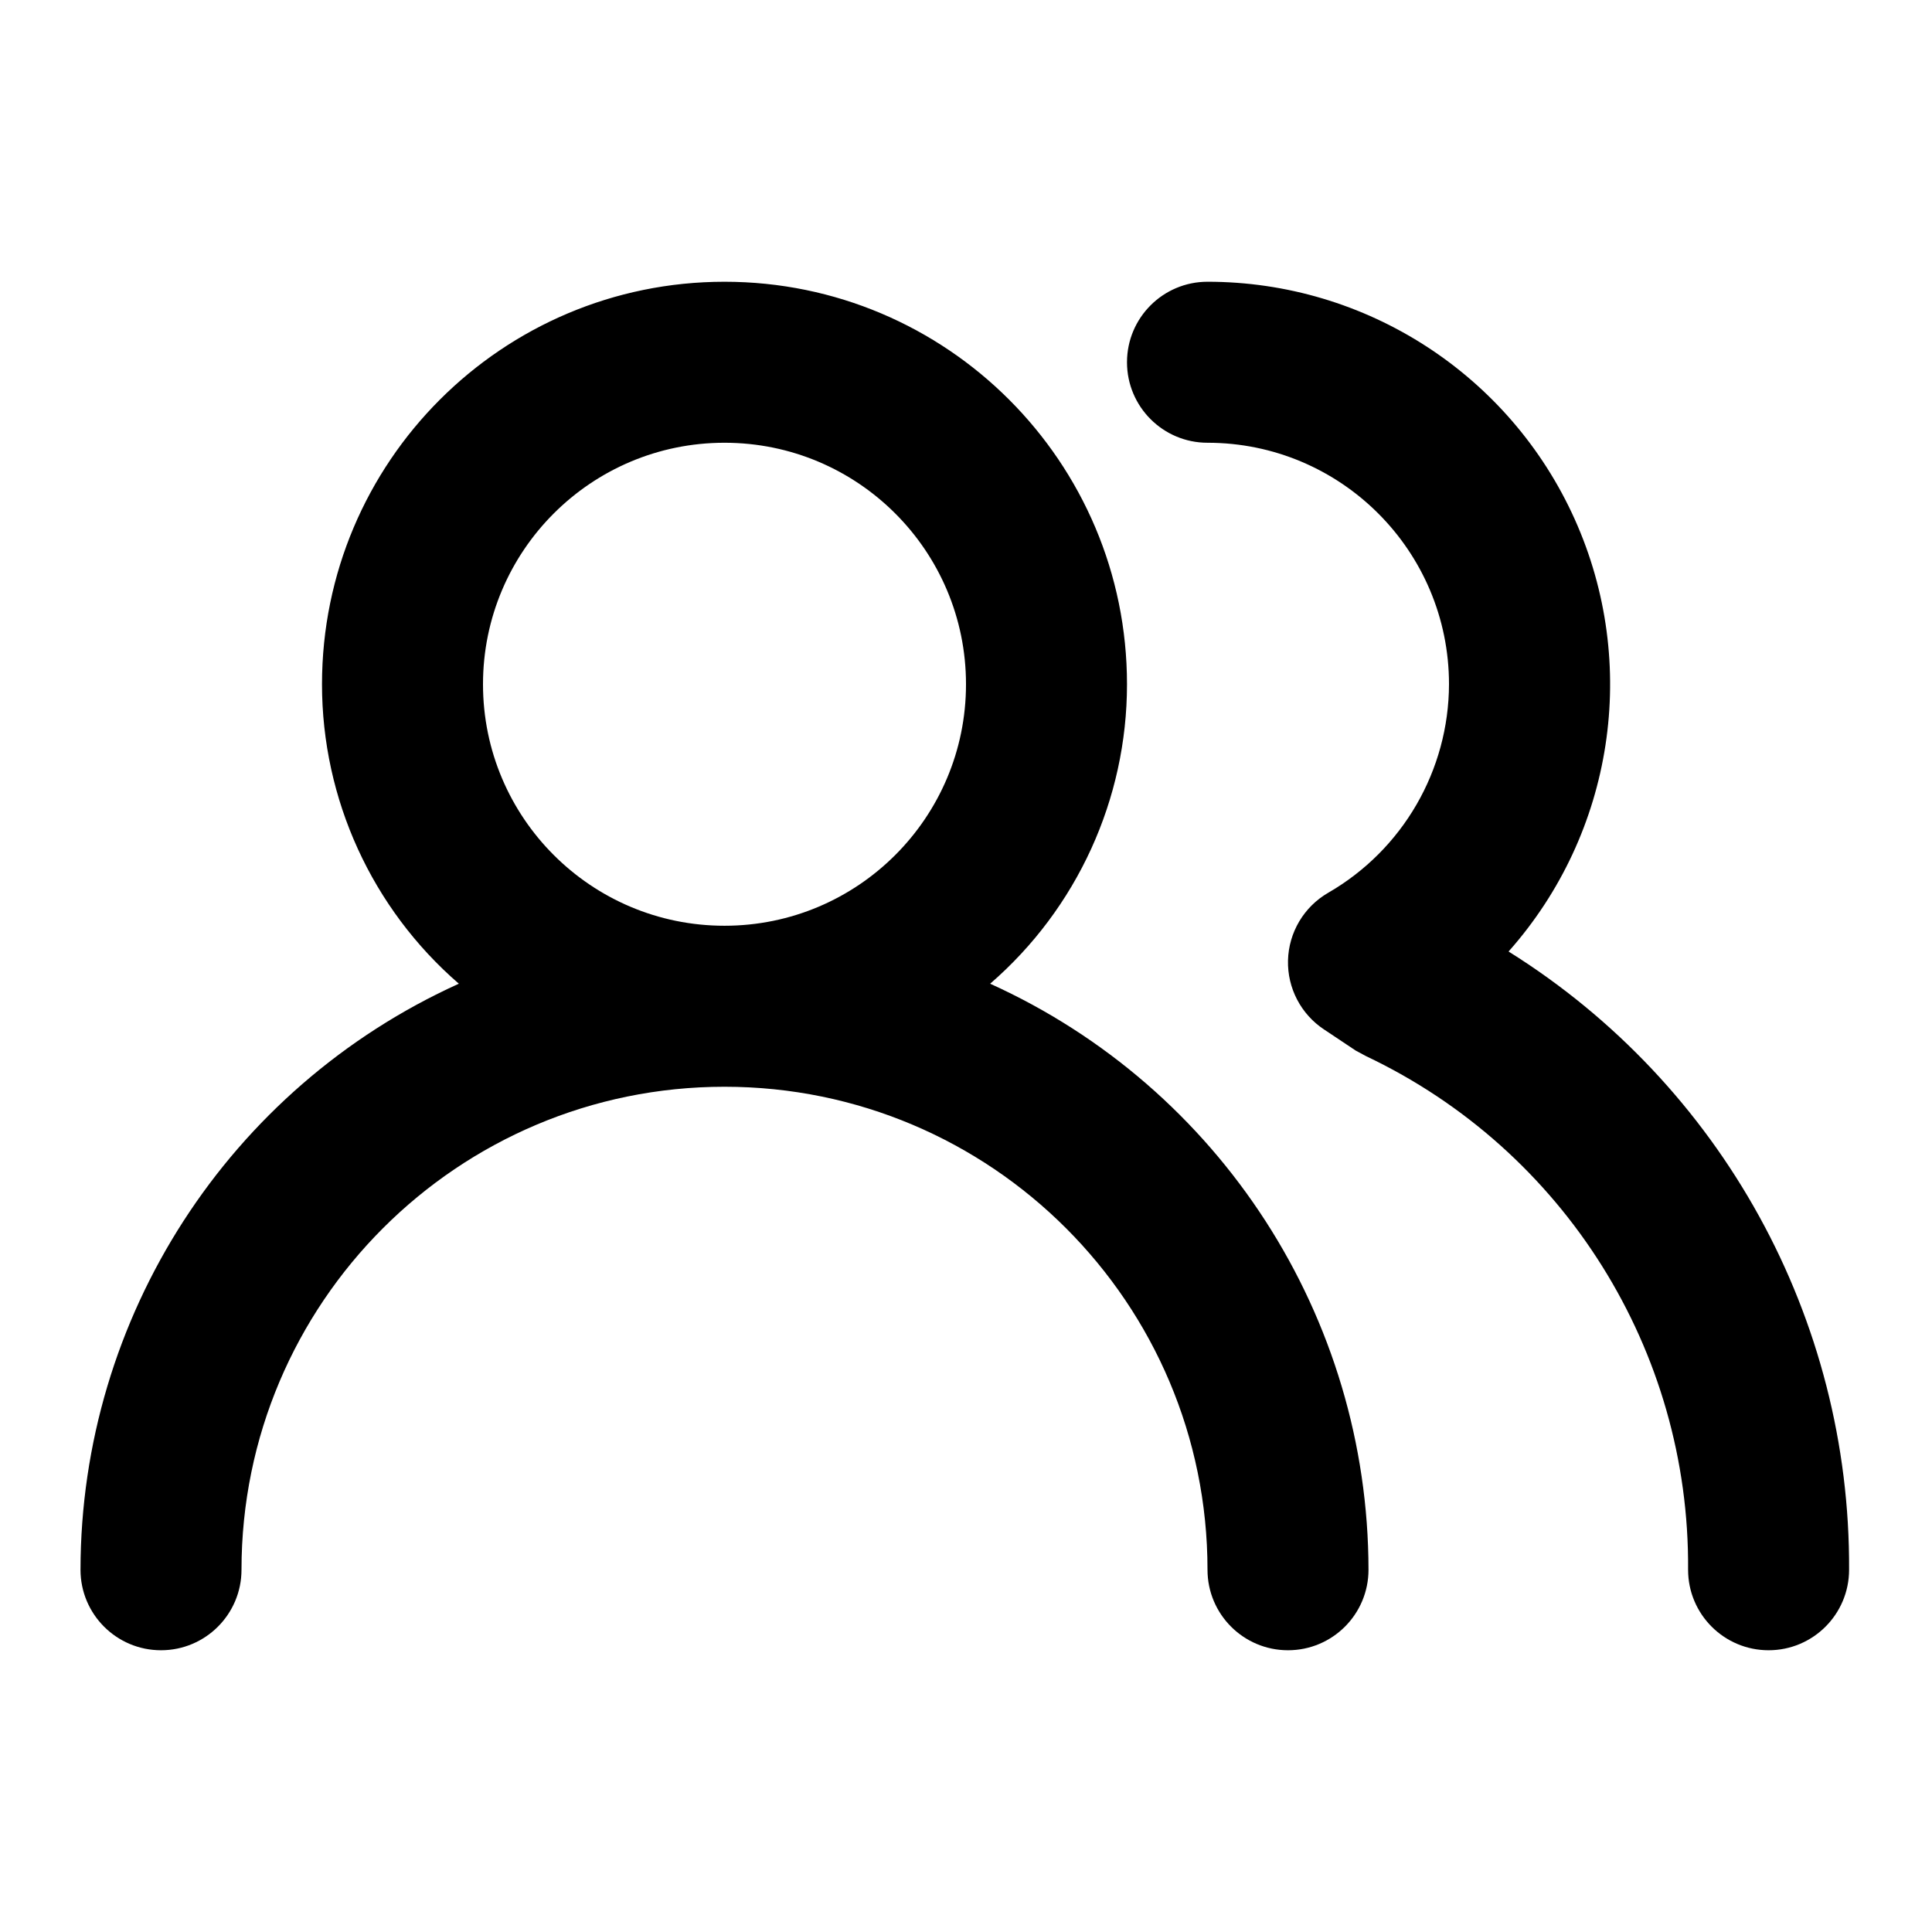
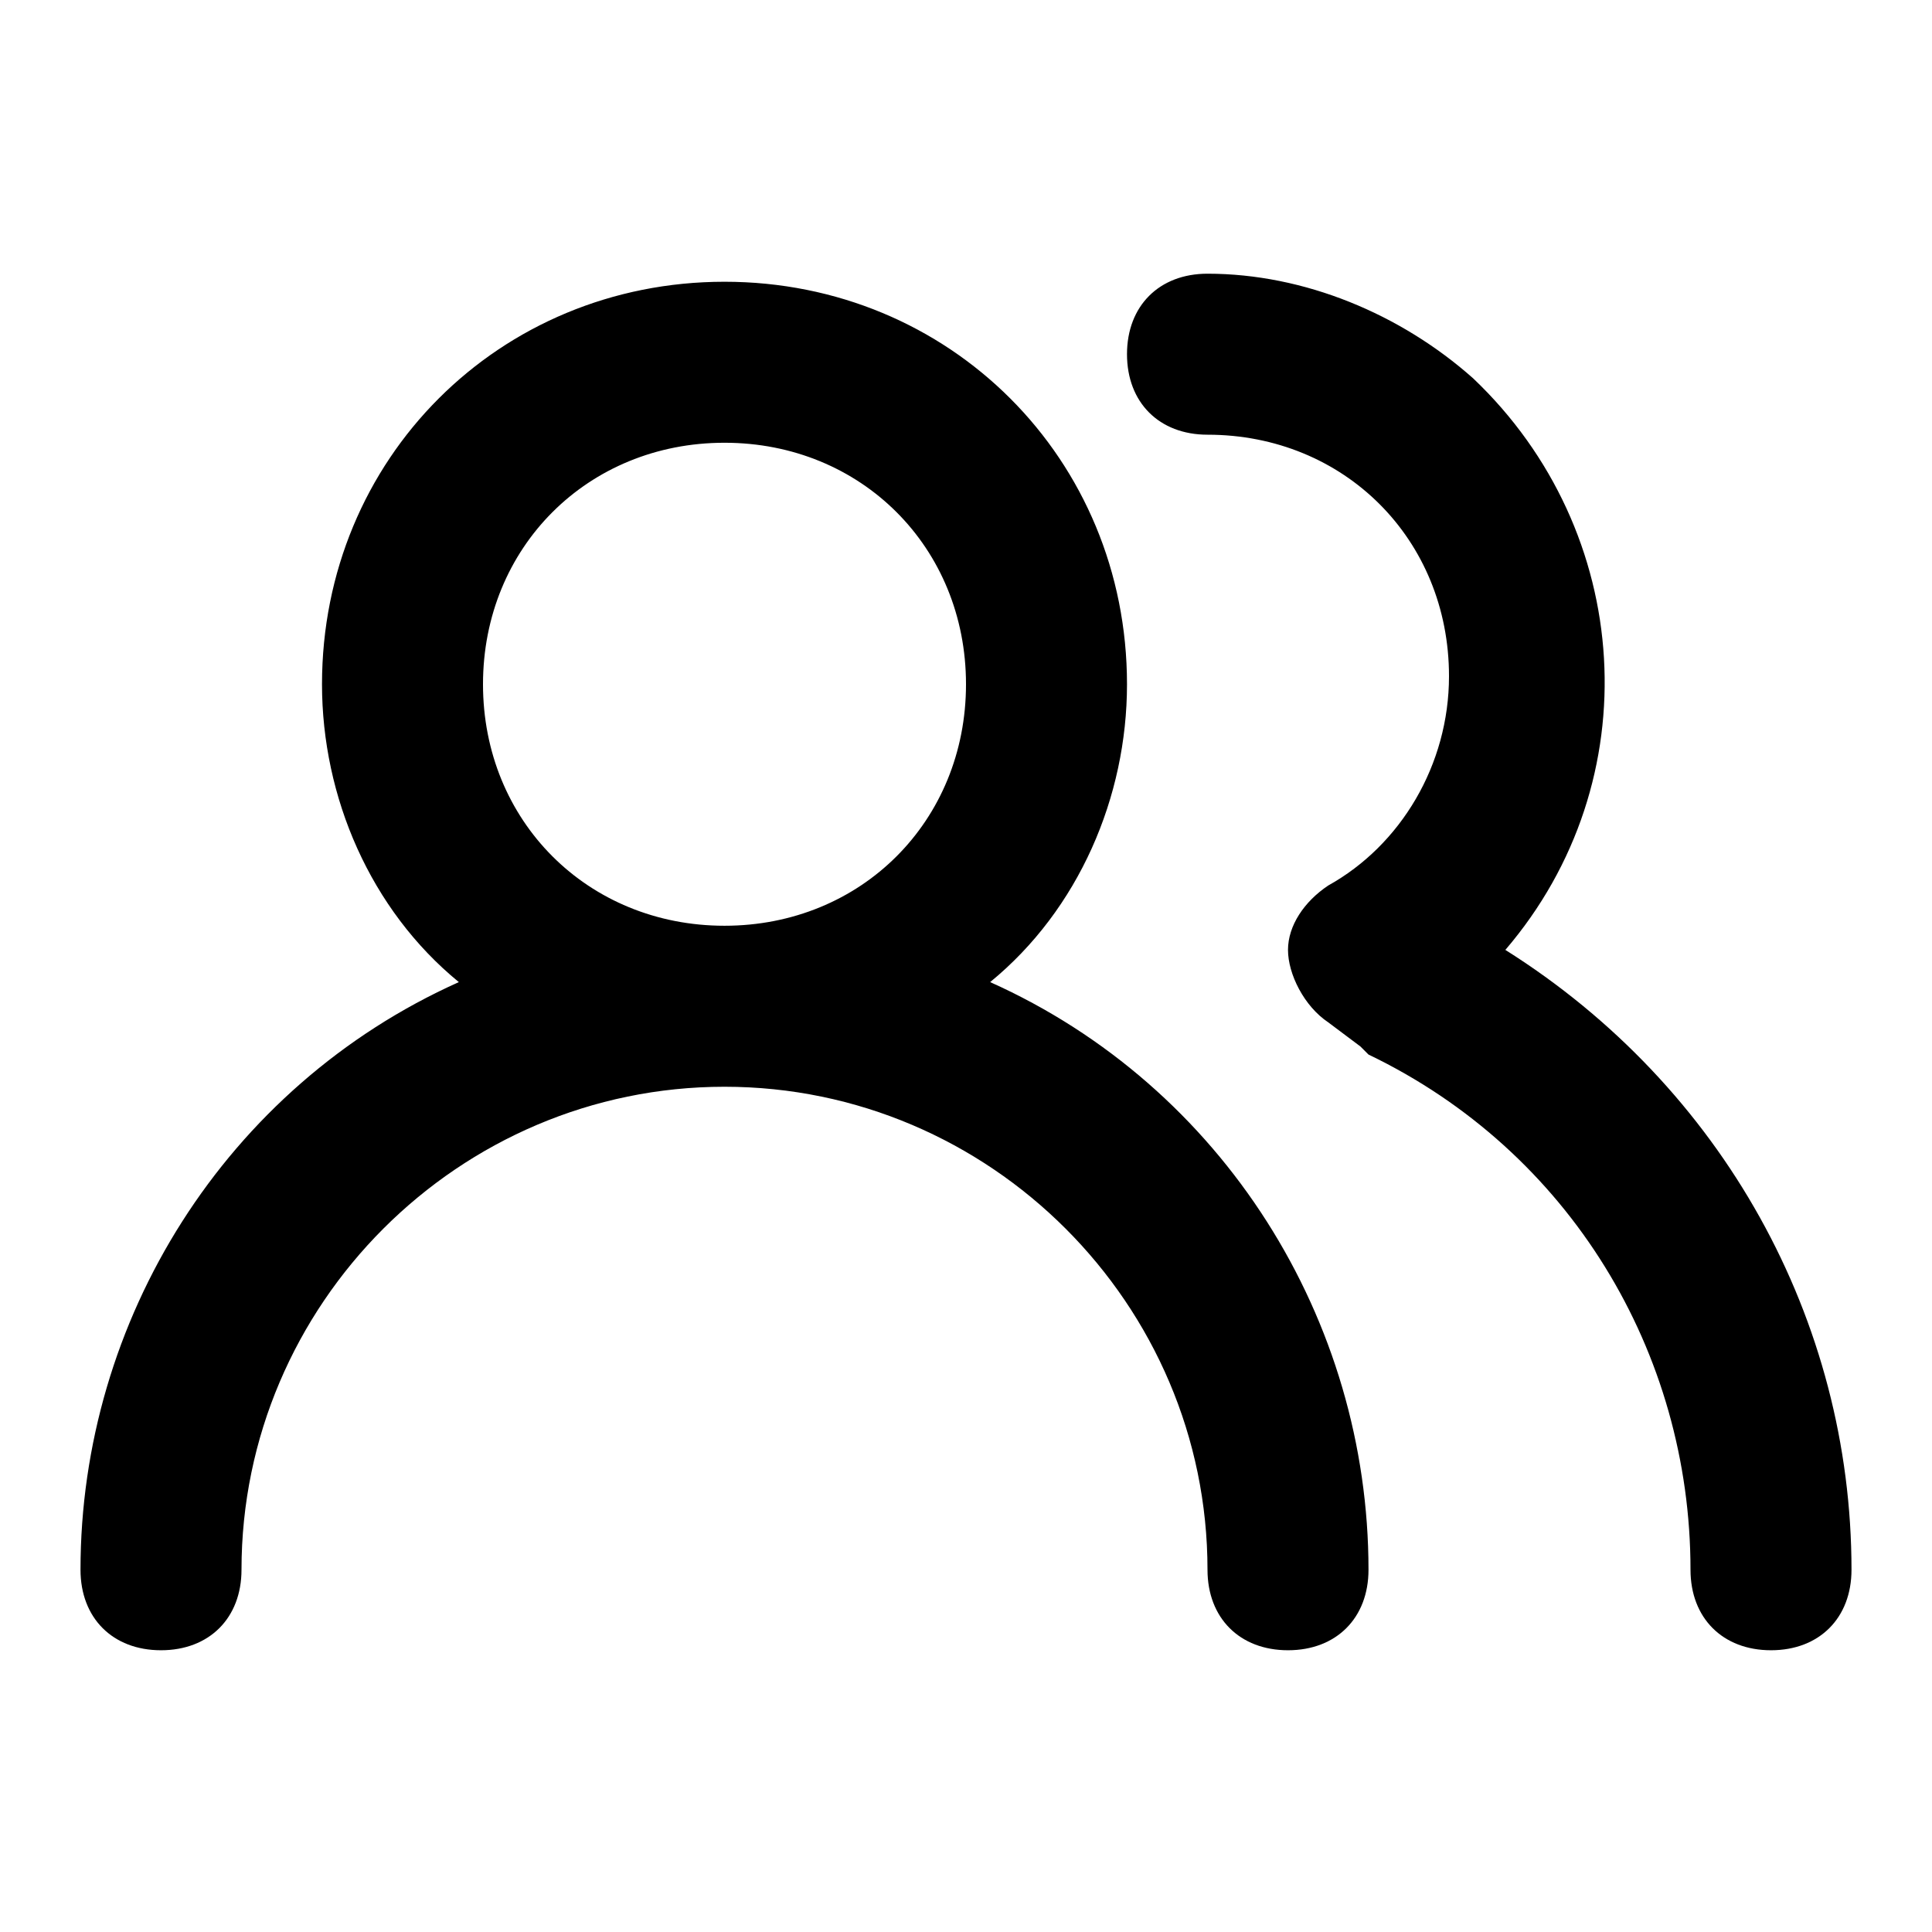
- <svg xmlns="http://www.w3.org/2000/svg" width="24px" height="24px" viewBox="0 0 24 24">
-   <path d="M12.3,12.22A4.92,4.92,0,0,0,14,8.5a5,5,0,0,0-10,0,4.92,4.92,0,0,0,1.7,3.72A8,8,0,0,0,1,19.5a1,1,0,0,0,2,0,6,6,0,0,1,12,0,1,1,0,0,0,2,0A8,8,0,0,0,12.3,12.22ZM9,11.5a3,3,0,1,1,3-3A3,3,0,0,1,9,11.5Zm9.74.32A5,5,0,0,0,15,3.5a1,1,0,0,0,0,2,3,3,0,0,1,3,3,3,3,0,0,1-1.5,2.59,1,1,0,0,0-.5.84,1,1,0,0,0,.45.86l.39.26.13.07a7,7,0,0,1,4,6.38,1,1,0,0,0,2,0A9,9,0,0,0,18.74,11.82Z" />
+ <svg xmlns="http://www.w3.org/2000/svg" version="1.1" id="레이어_1" x="0px" y="0px" viewBox="0 0 24 24" style="enable-background:new 0 0 24 24;" xml:space="preserve">
+   <path d="M12.3,12.2c1.1-0.9,1.7-2.3,1.7-3.7c0-2.8-2.2-5-5-5s-5,2.2-5,5c0,1.4,0.6,2.8,1.7,3.7C2.8,13.5,1,16.4,1,19.5  c0,0.6,0.4,1,1,1s1-0.4,1-1c0-3.3,2.7-6,6-6s6,2.7,6,6c0,0.6,0.4,1,1,1c0.6,0,1-0.4,1-1C17,16.4,15.2,13.5,12.3,12.2z M9,11.5  c-1.7,0-3-1.3-3-3s1.3-3,3-3s3,1.3,3,3S10.7,11.5,9,11.5z M18.7,11.8c1.8-2.1,1.6-5.2-0.4-7.1c-0.9-0.8-2.1-1.3-3.3-1.3  c-0.6,0-1,0.4-1,1s0.4,1,1,1c1.7,0,3,1.3,3,3c0,1.1-0.6,2.1-1.5,2.6c-0.3,0.2-0.5,0.5-0.5,0.8c0,0.3,0.2,0.7,0.5,0.9l0.4,0.3  l0.1,0.1c2.5,1.2,4,3.7,4,6.4c0,0.6,0.4,1,1,1s1-0.4,1-1C23,16.4,21.4,13.5,18.7,11.8z" />
</svg>
